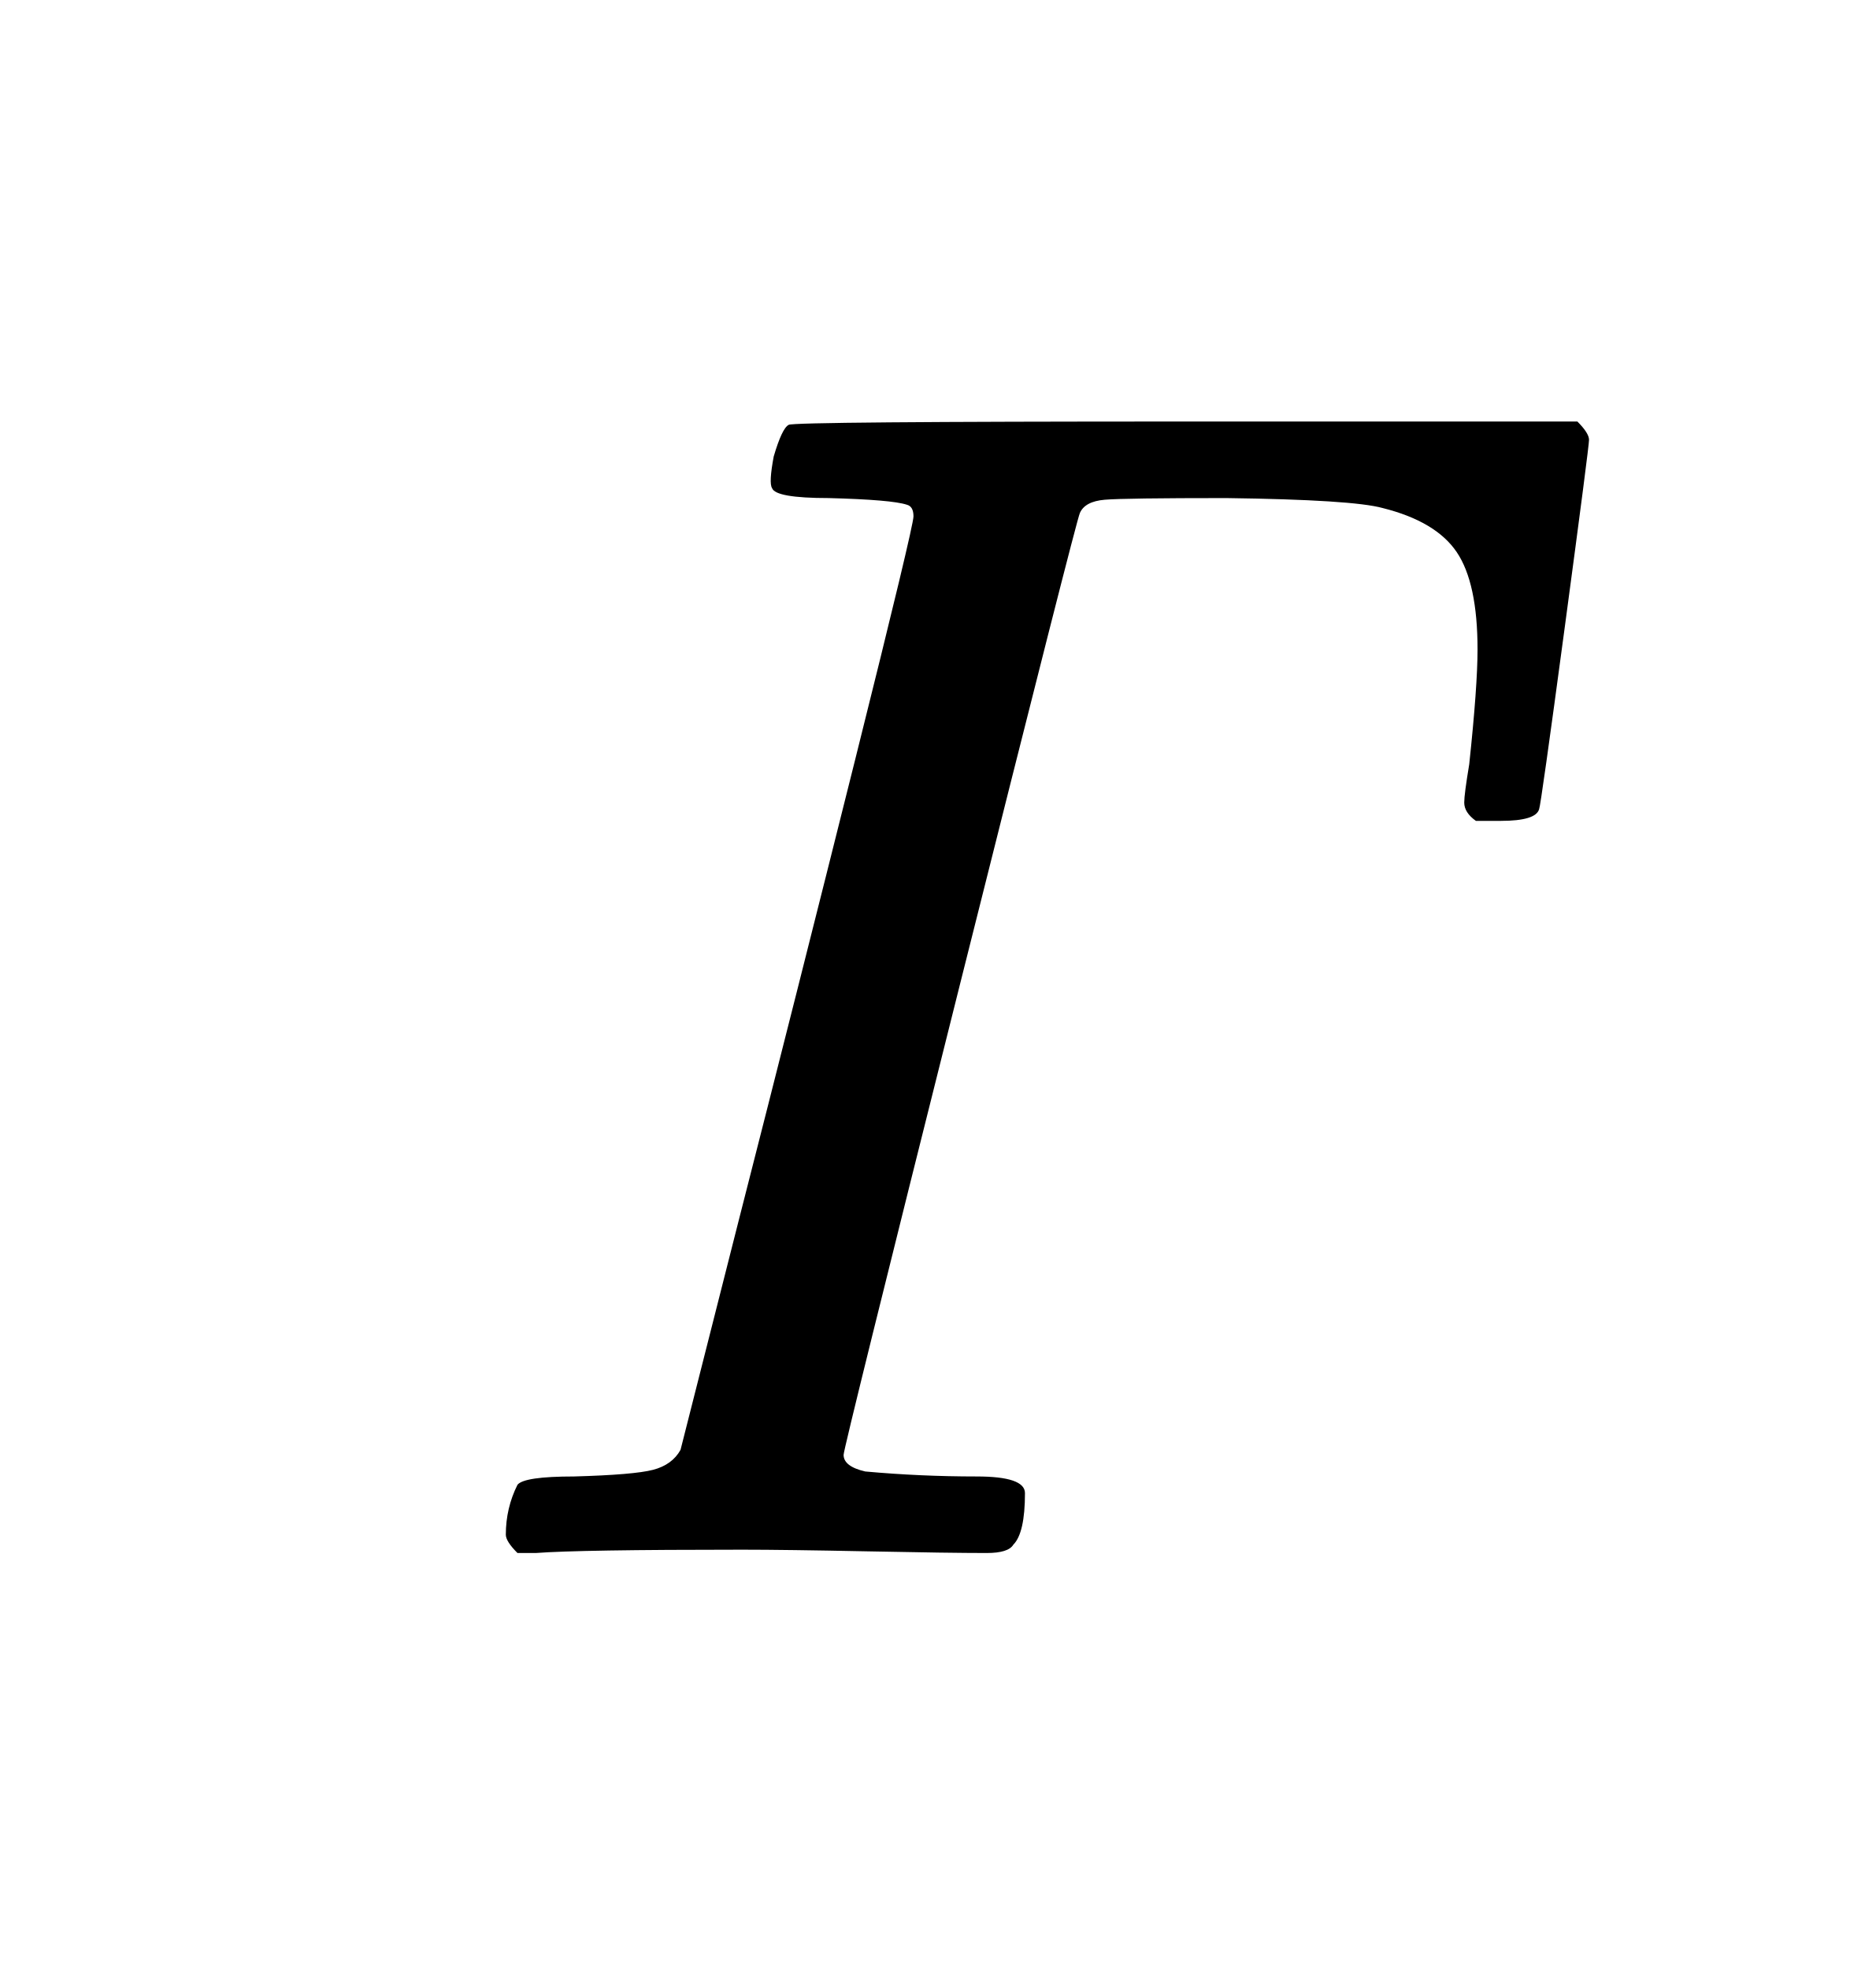
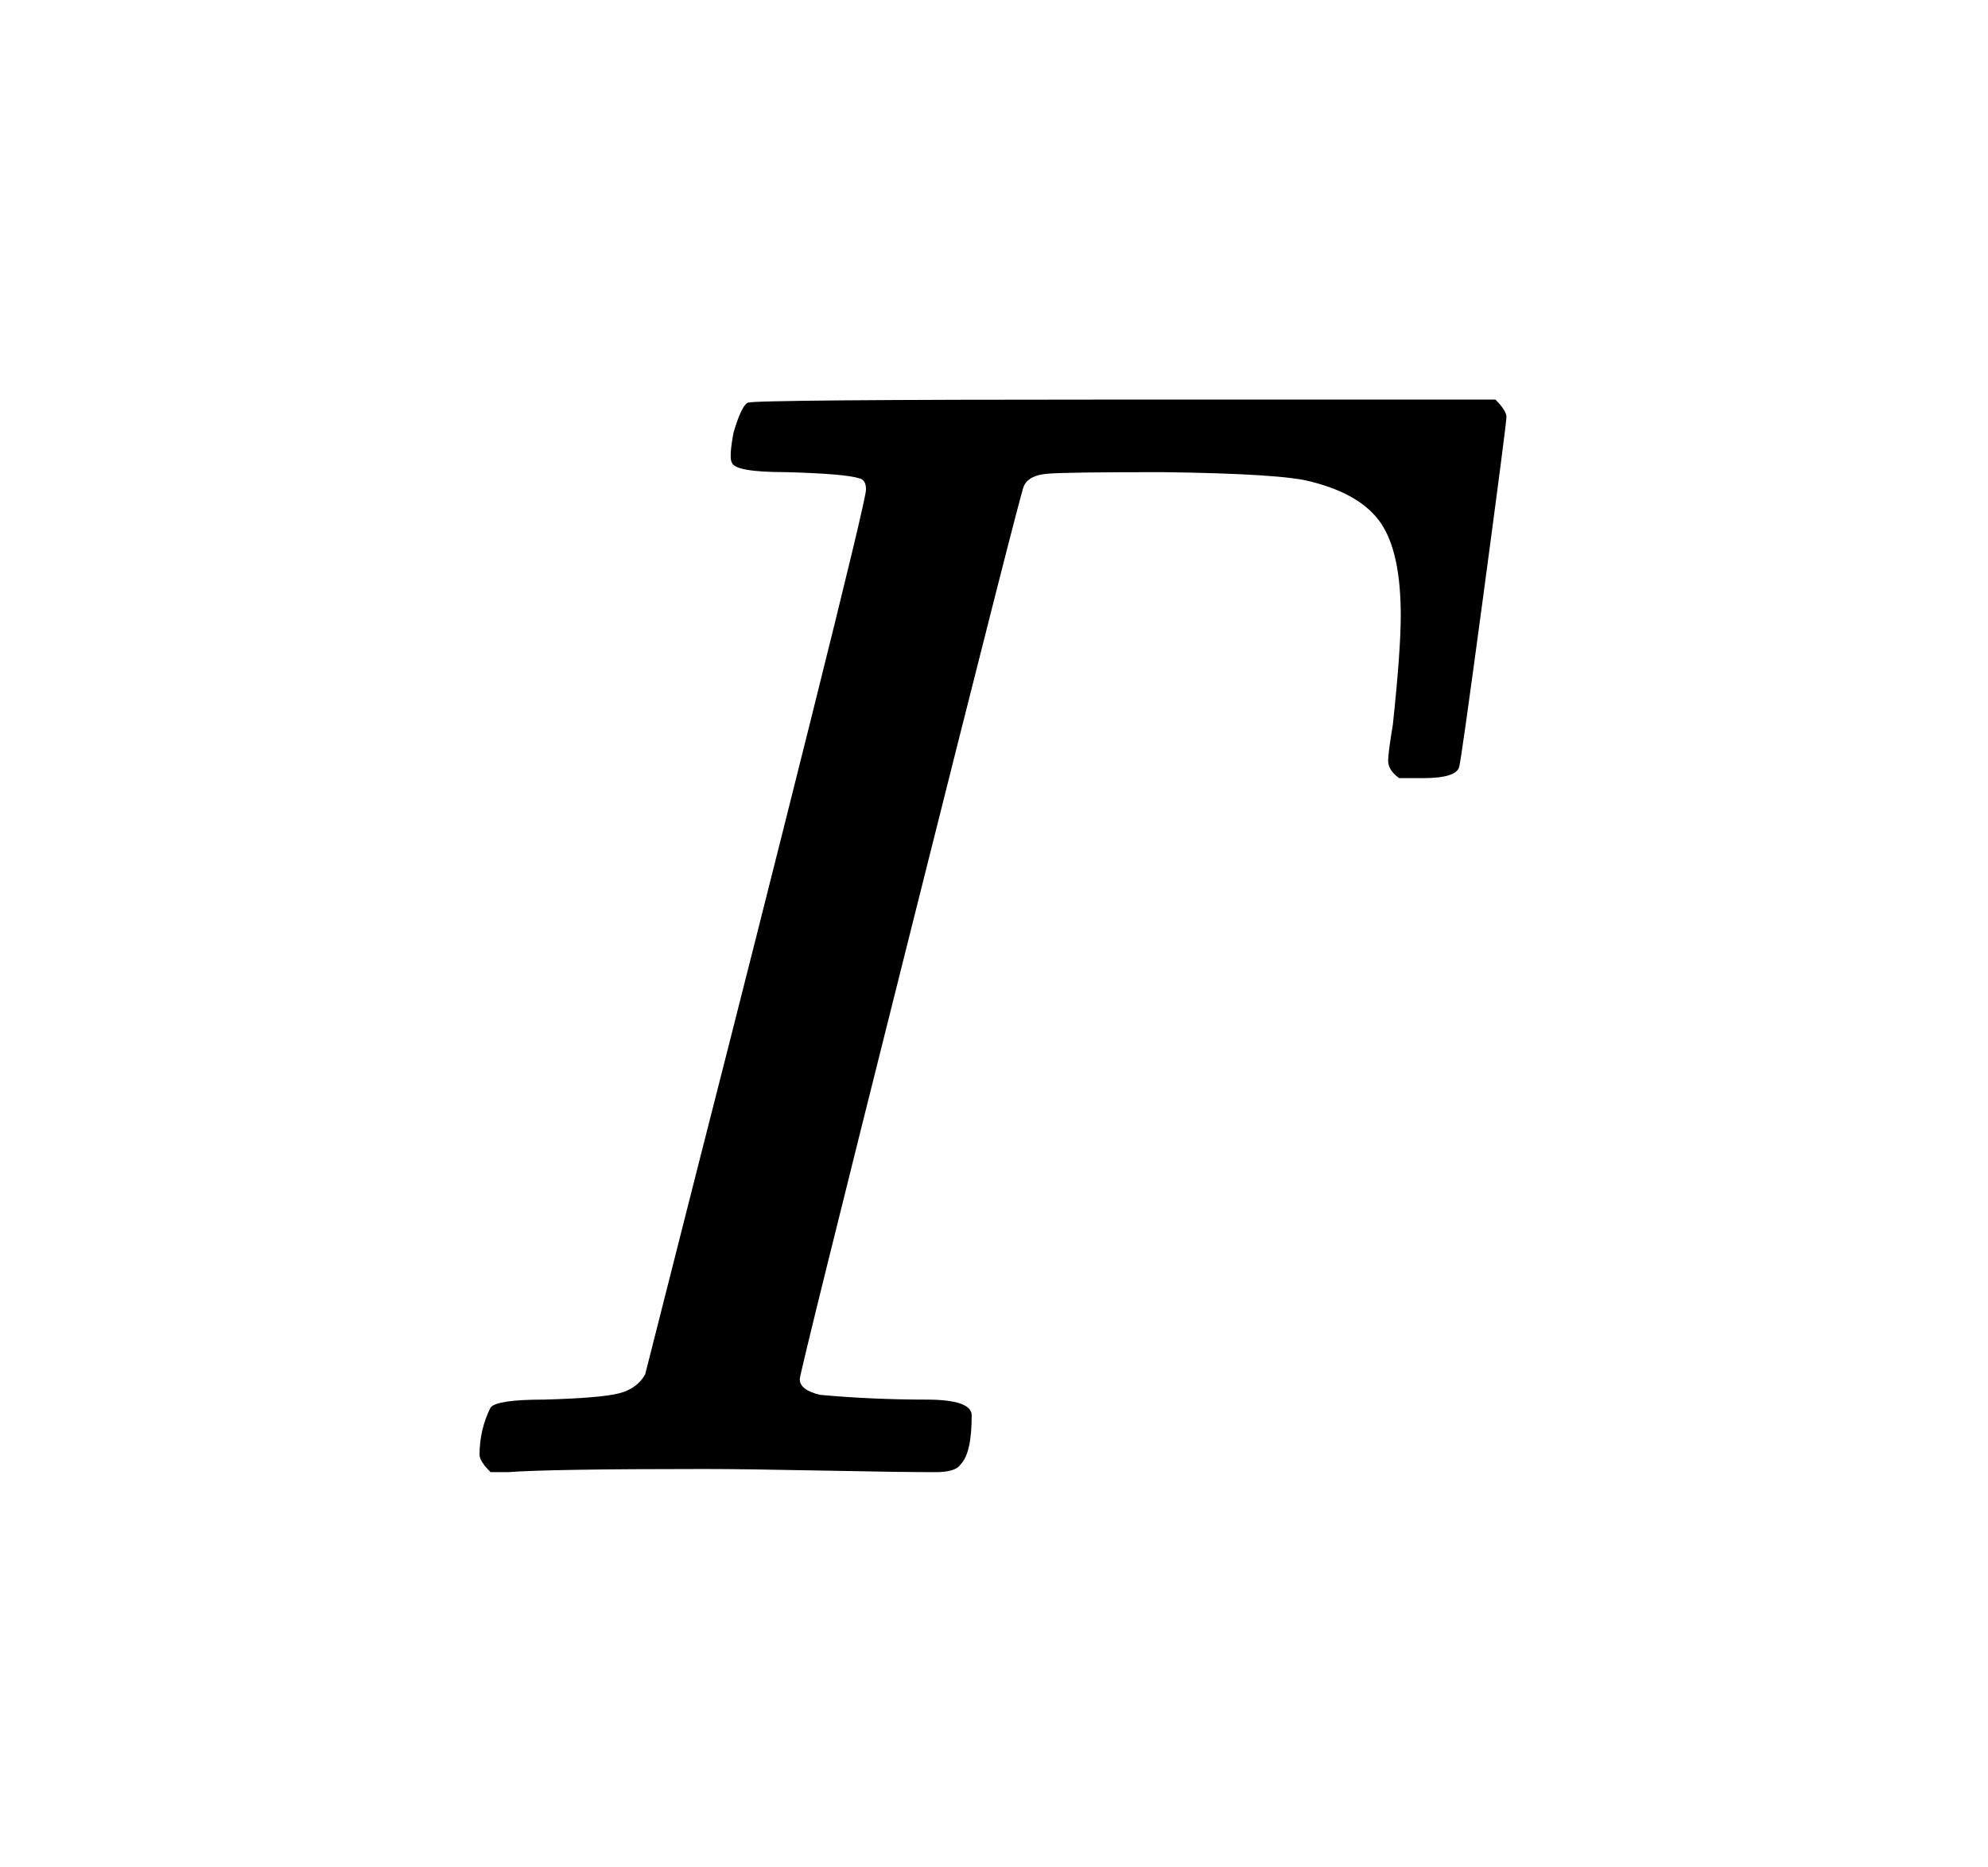
- <svg xmlns="http://www.w3.org/2000/svg" viewBox="0 0 45.089 47.333" width="45.089" height="47.333">
+ <svg xmlns="http://www.w3.org/2000/svg" viewBox="0 0 50.411 47.333" width="50.411" height="47.333">
  <path d="M12.44 37.333 Q12.16 37.053 12.16 36.893 Q12.16 36.253 12.44 35.693 Q12.6 35.493 13.8 35.493 Q15.24 35.453 15.7 35.333 Q16.16 35.213 16.36 34.853 L17.76 29.333 Q19.16 23.853 20.56 18.253 Q21.96 12.653 21.96 12.413 Q21.96 12.173 21.8 12.133 Q21.44 12.013 19.92 11.973 Q18.64 11.973 18.56 11.733 Q18.48 11.613 18.6 10.973 Q18.8 10.293 18.96 10.213 Q19.04 10.133 28.48 10.133 L37.92 10.133 Q38.2 10.413 38.2 10.573 Q38.2 10.733 37.62 15.053 Q37.04 19.373 37 19.453 Q36.92 19.733 36.08 19.733 L35.48 19.733 Q35.2 19.533 35.2 19.293 Q35.2 19.093 35.32 18.373 Q35.52 16.493 35.52 15.613 Q35.52 14.013 35.02 13.273 Q34.52 12.533 33.24 12.213 Q32.52 12.013 29.48 11.973 Q27.04 11.973 26.56 12.013 Q26.08 12.053 25.96 12.333 Q25.88 12.493 23.08 23.653 Q20.28 34.813 20.28 34.973 Q20.28 35.253 20.8 35.373 Q22.12 35.493 23.48 35.493 Q24.64 35.493 24.64 35.893 Q24.64 36.853 24.36 37.133 Q24.24 37.333 23.72 37.333 Q22.84 37.333 20.86 37.293 Q18.88 37.253 17.84 37.253 Q13.92 37.253 12.88 37.333 L12.44 37.333 L12.44 37.333 Z" fill="rgba(0,0,0,1)" fill-rule="evenodd" stroke="none" />
</svg>
